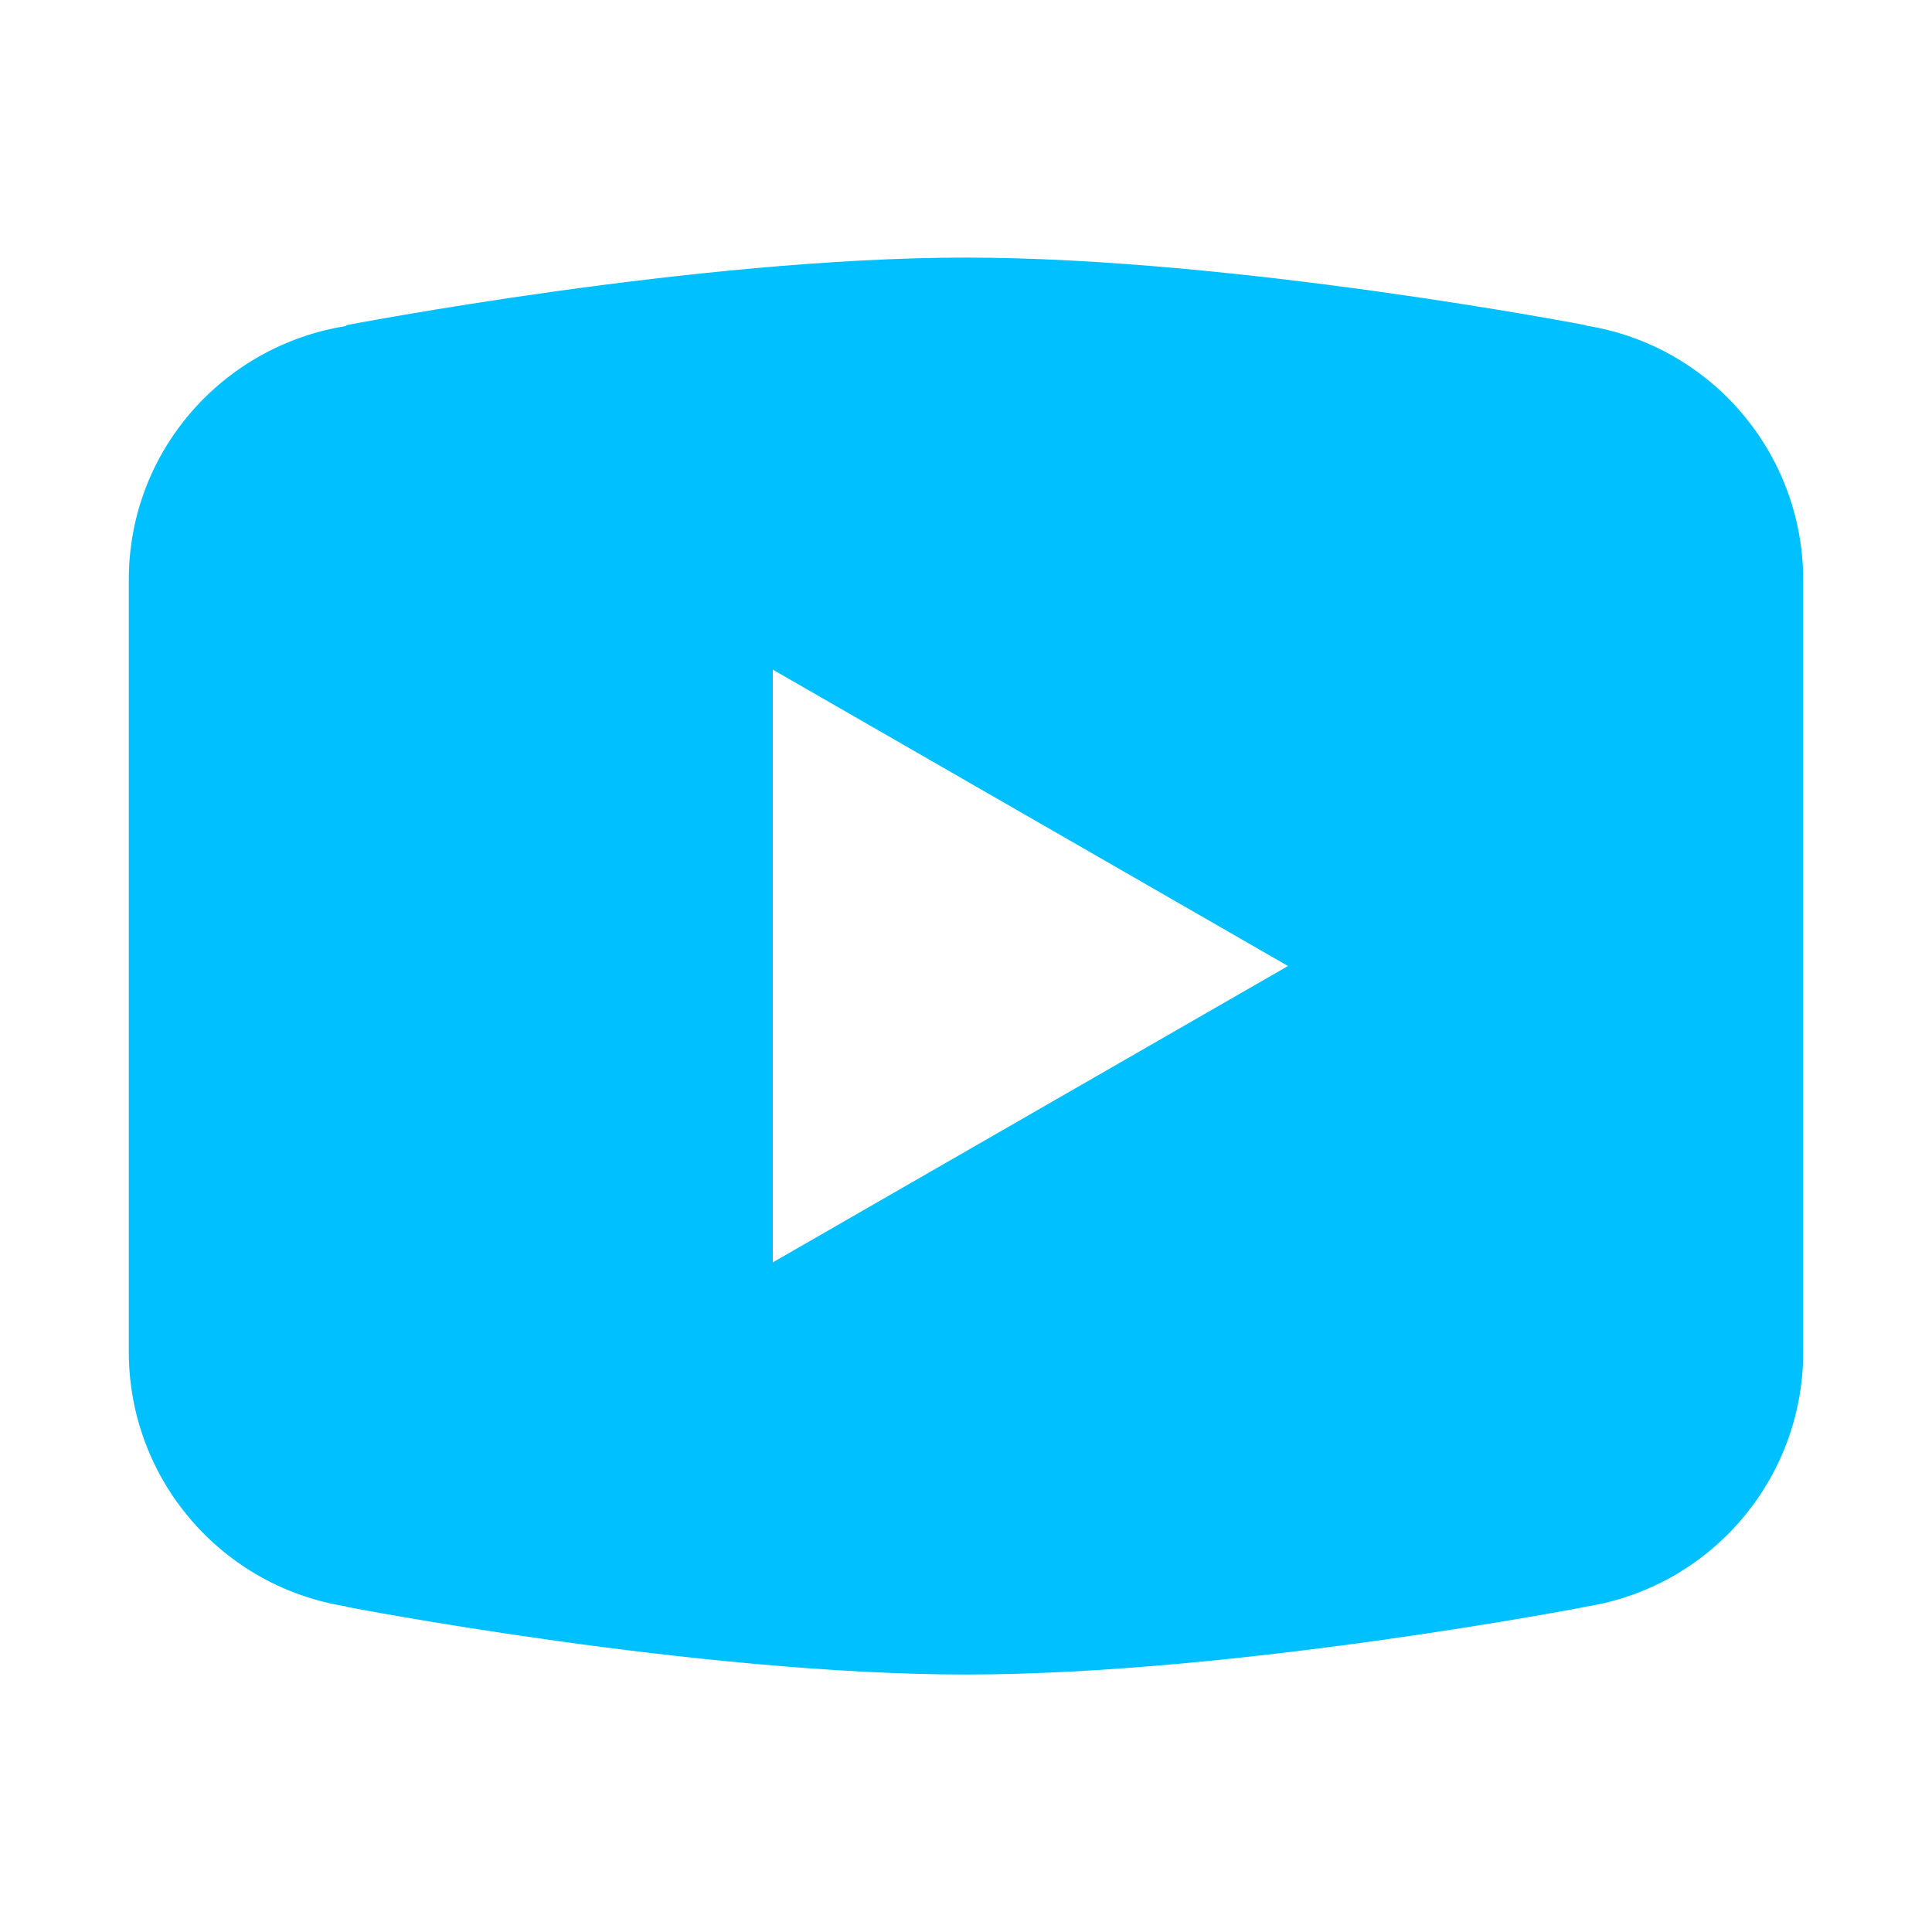
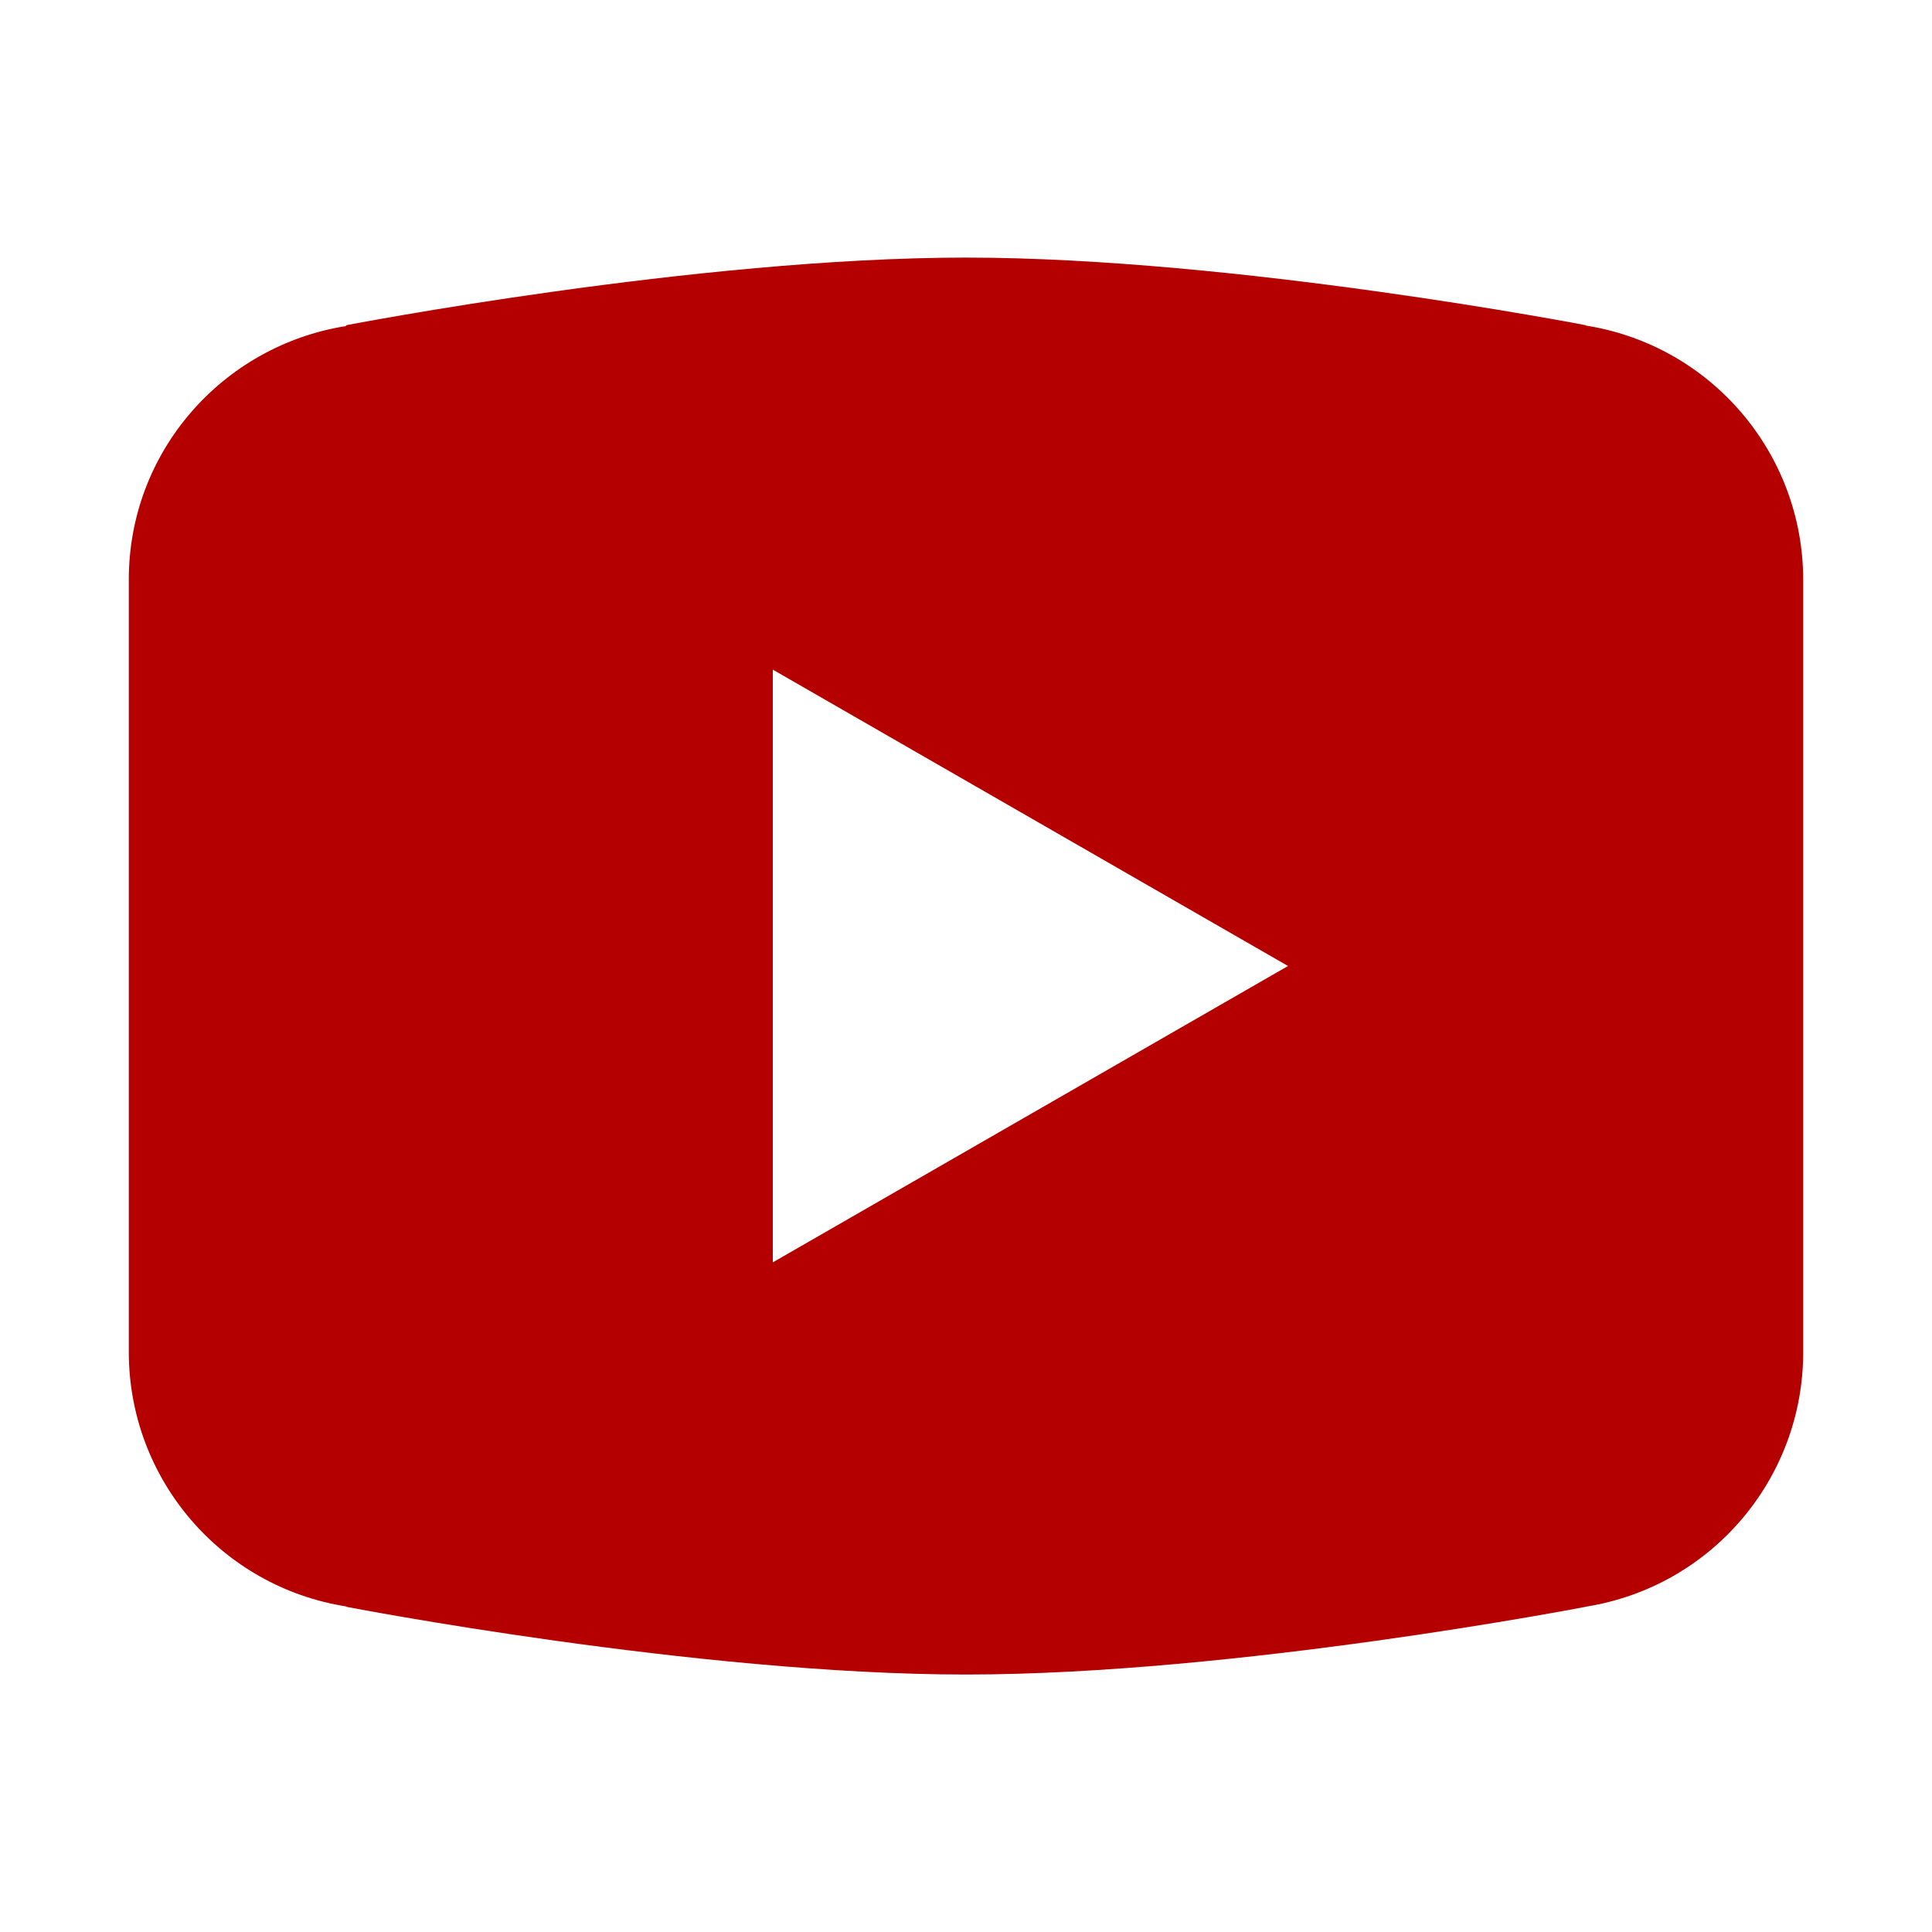
- <svg xmlns="http://www.w3.org/2000/svg" fill="#00C0FF" viewBox="0 0 30 30" width="50px" height="50px">
+ <svg xmlns="http://www.w3.org/2000/svg" fill="#B50000" viewBox="0 0 30 30" width="50px" height="50px">
  <path d="M 15 4 C 10.814 4 5.381 5.049 5.381 5.049 L 5.367 5.064 C 3.461 5.369 2 7.008 2 9 L 2 15 L 2 15.002 L 2 21 L 2 21.002 A 4 4 0 0 0 5.377 24.945 L 5.381 24.951 C 5.381 24.951 10.814 26.002 15 26.002 C 19.186 26.002 24.619 24.951 24.619 24.951 L 24.621 24.949 A 4 4 0 0 0 28 21.002 L 28 21 L 28 15.002 L 28 15 L 28 9 A 4 4 0 0 0 24.623 5.055 L 24.619 5.049 C 24.619 5.049 19.186 4 15 4 z M 12 10.398 L 20 15 L 12 19.602 L 12 10.398 z" />
</svg>
